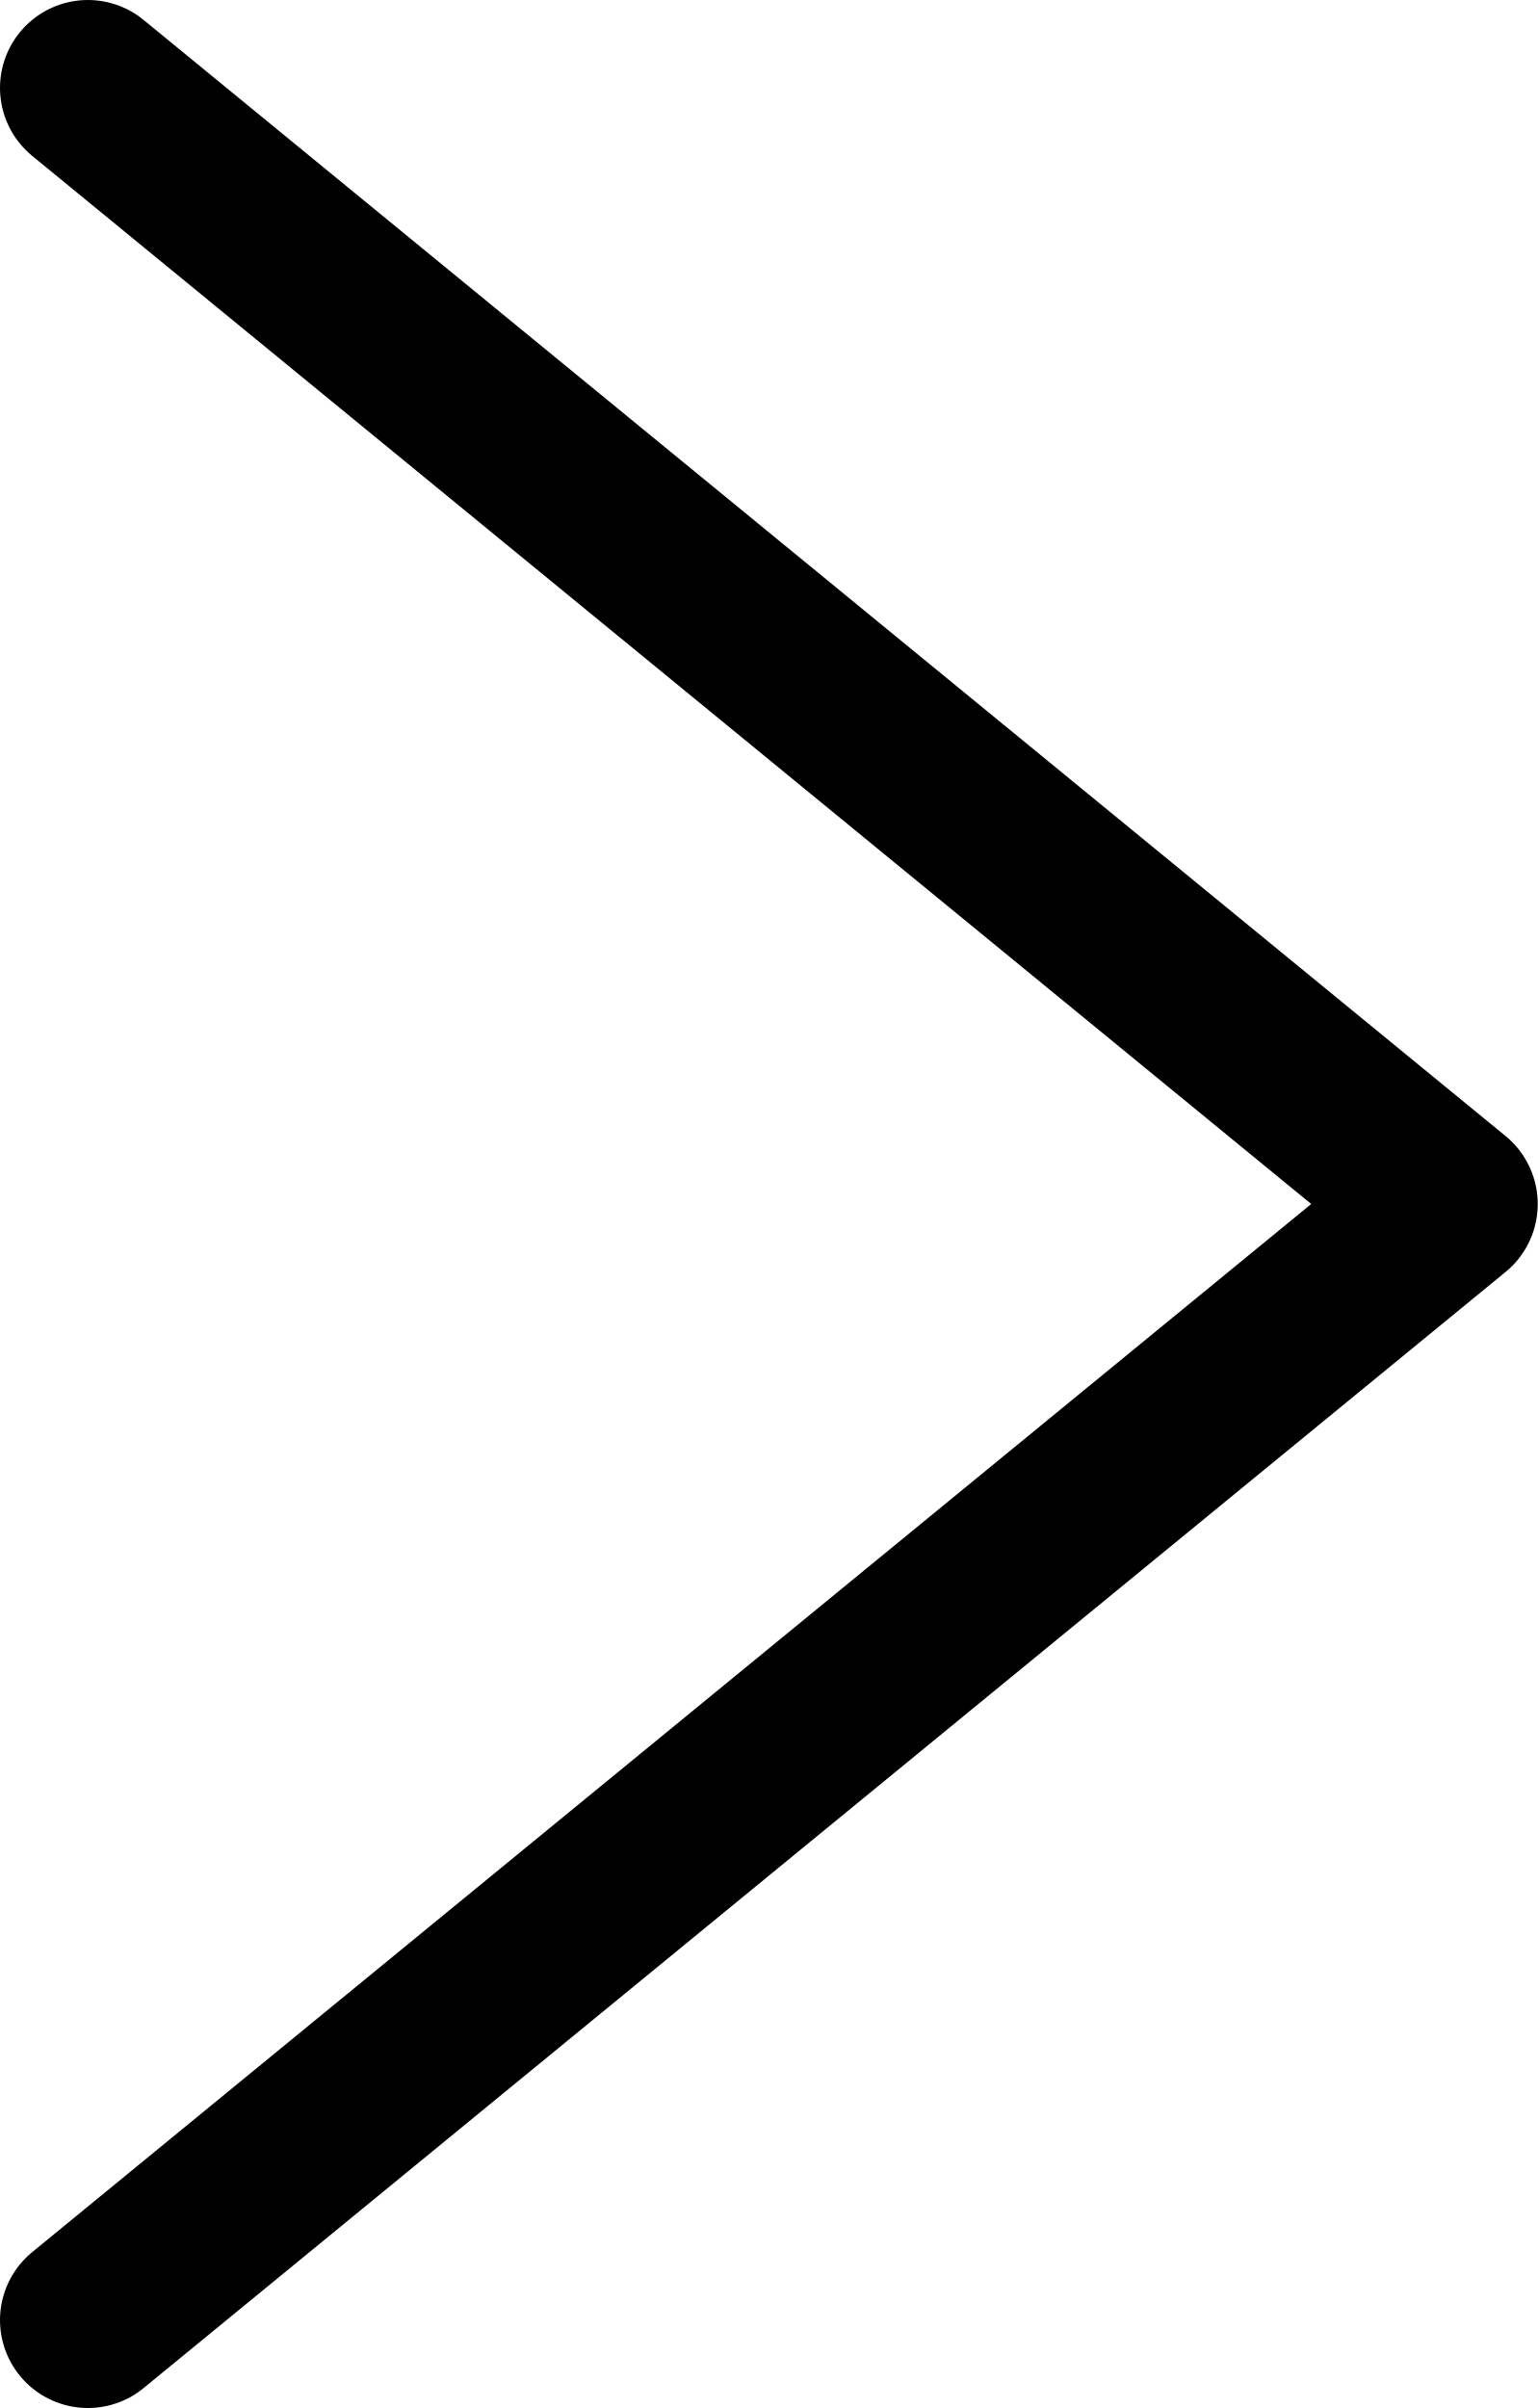
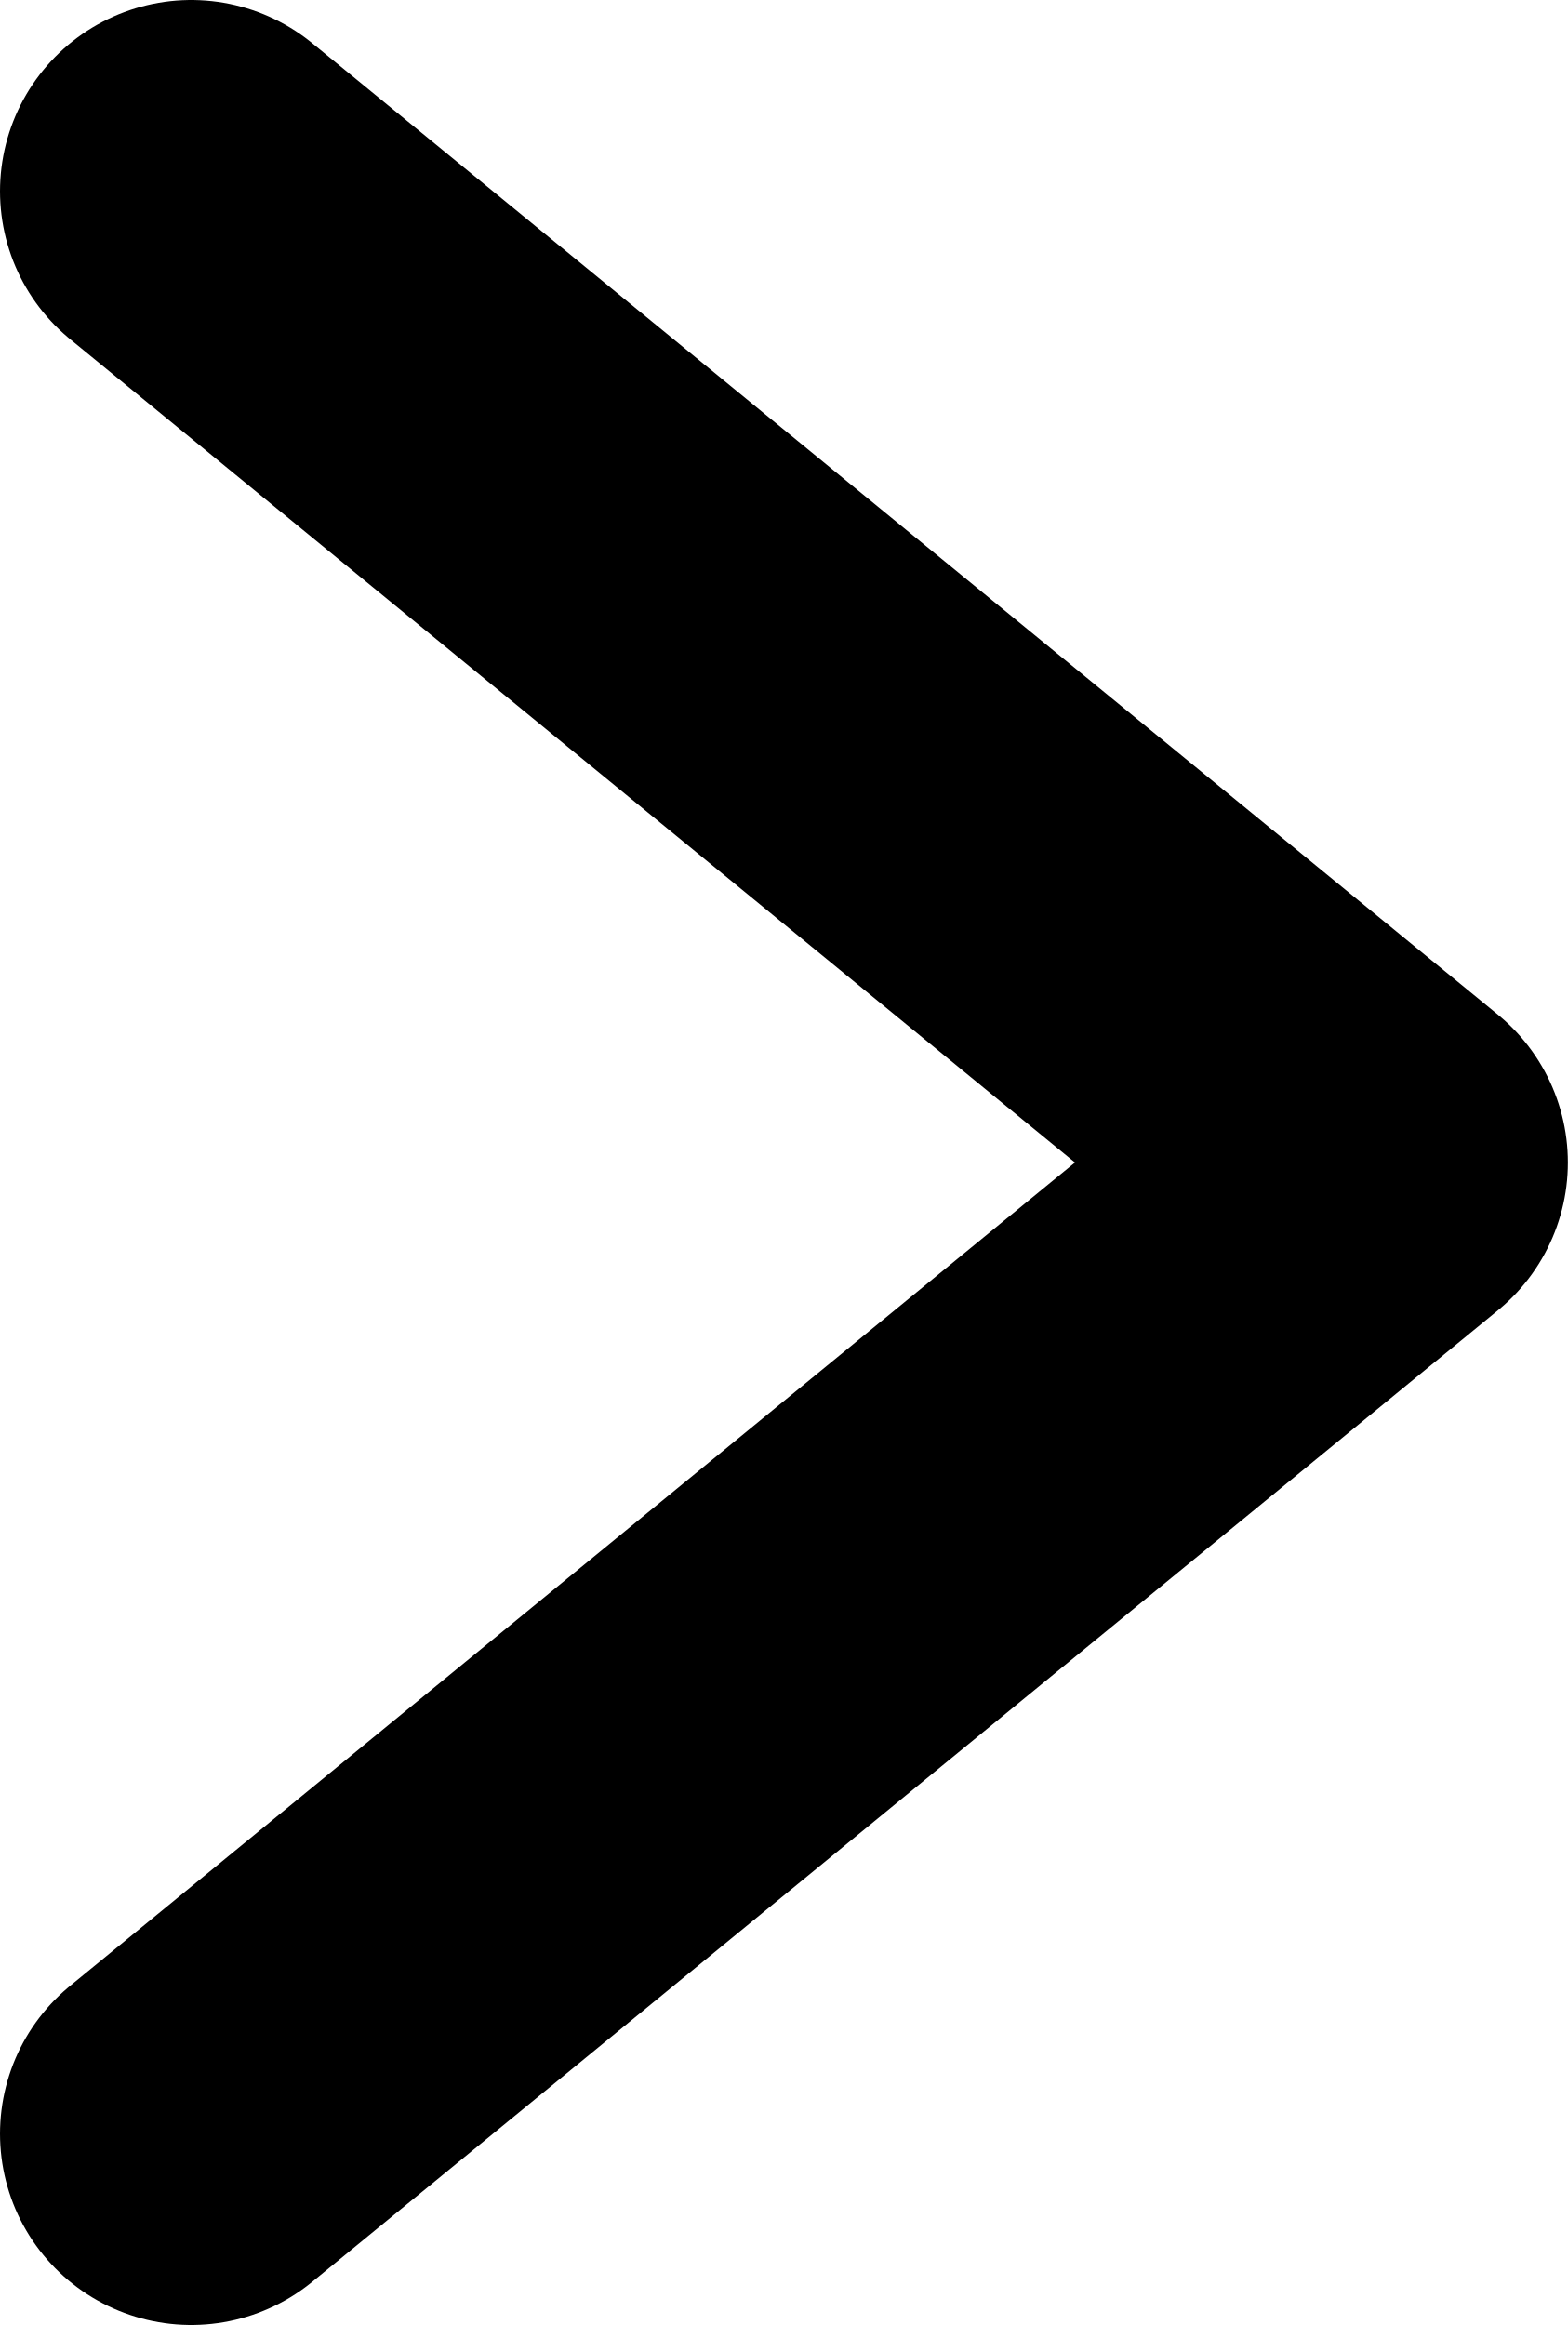
- <svg xmlns="http://www.w3.org/2000/svg" width="175" height="274" viewBox="0 0 175 274" fill="none">
-   <path d="M10 10L165 137L10 264" stroke="black" style="stroke:black;stroke-opacity:1;" stroke-width="20" stroke-linecap="round" stroke-linejoin="round" />
+ <svg xmlns="http://www.w3.org/2000/svg" width="205" height="304" viewBox="0 0 205 304" fill="none">
+   <path d="M25 25L180 152L25 279" stroke="black" style="stroke:black;stroke-opacity:1;" stroke-width="50" stroke-linecap="round" stroke-linejoin="round" />
</svg>
